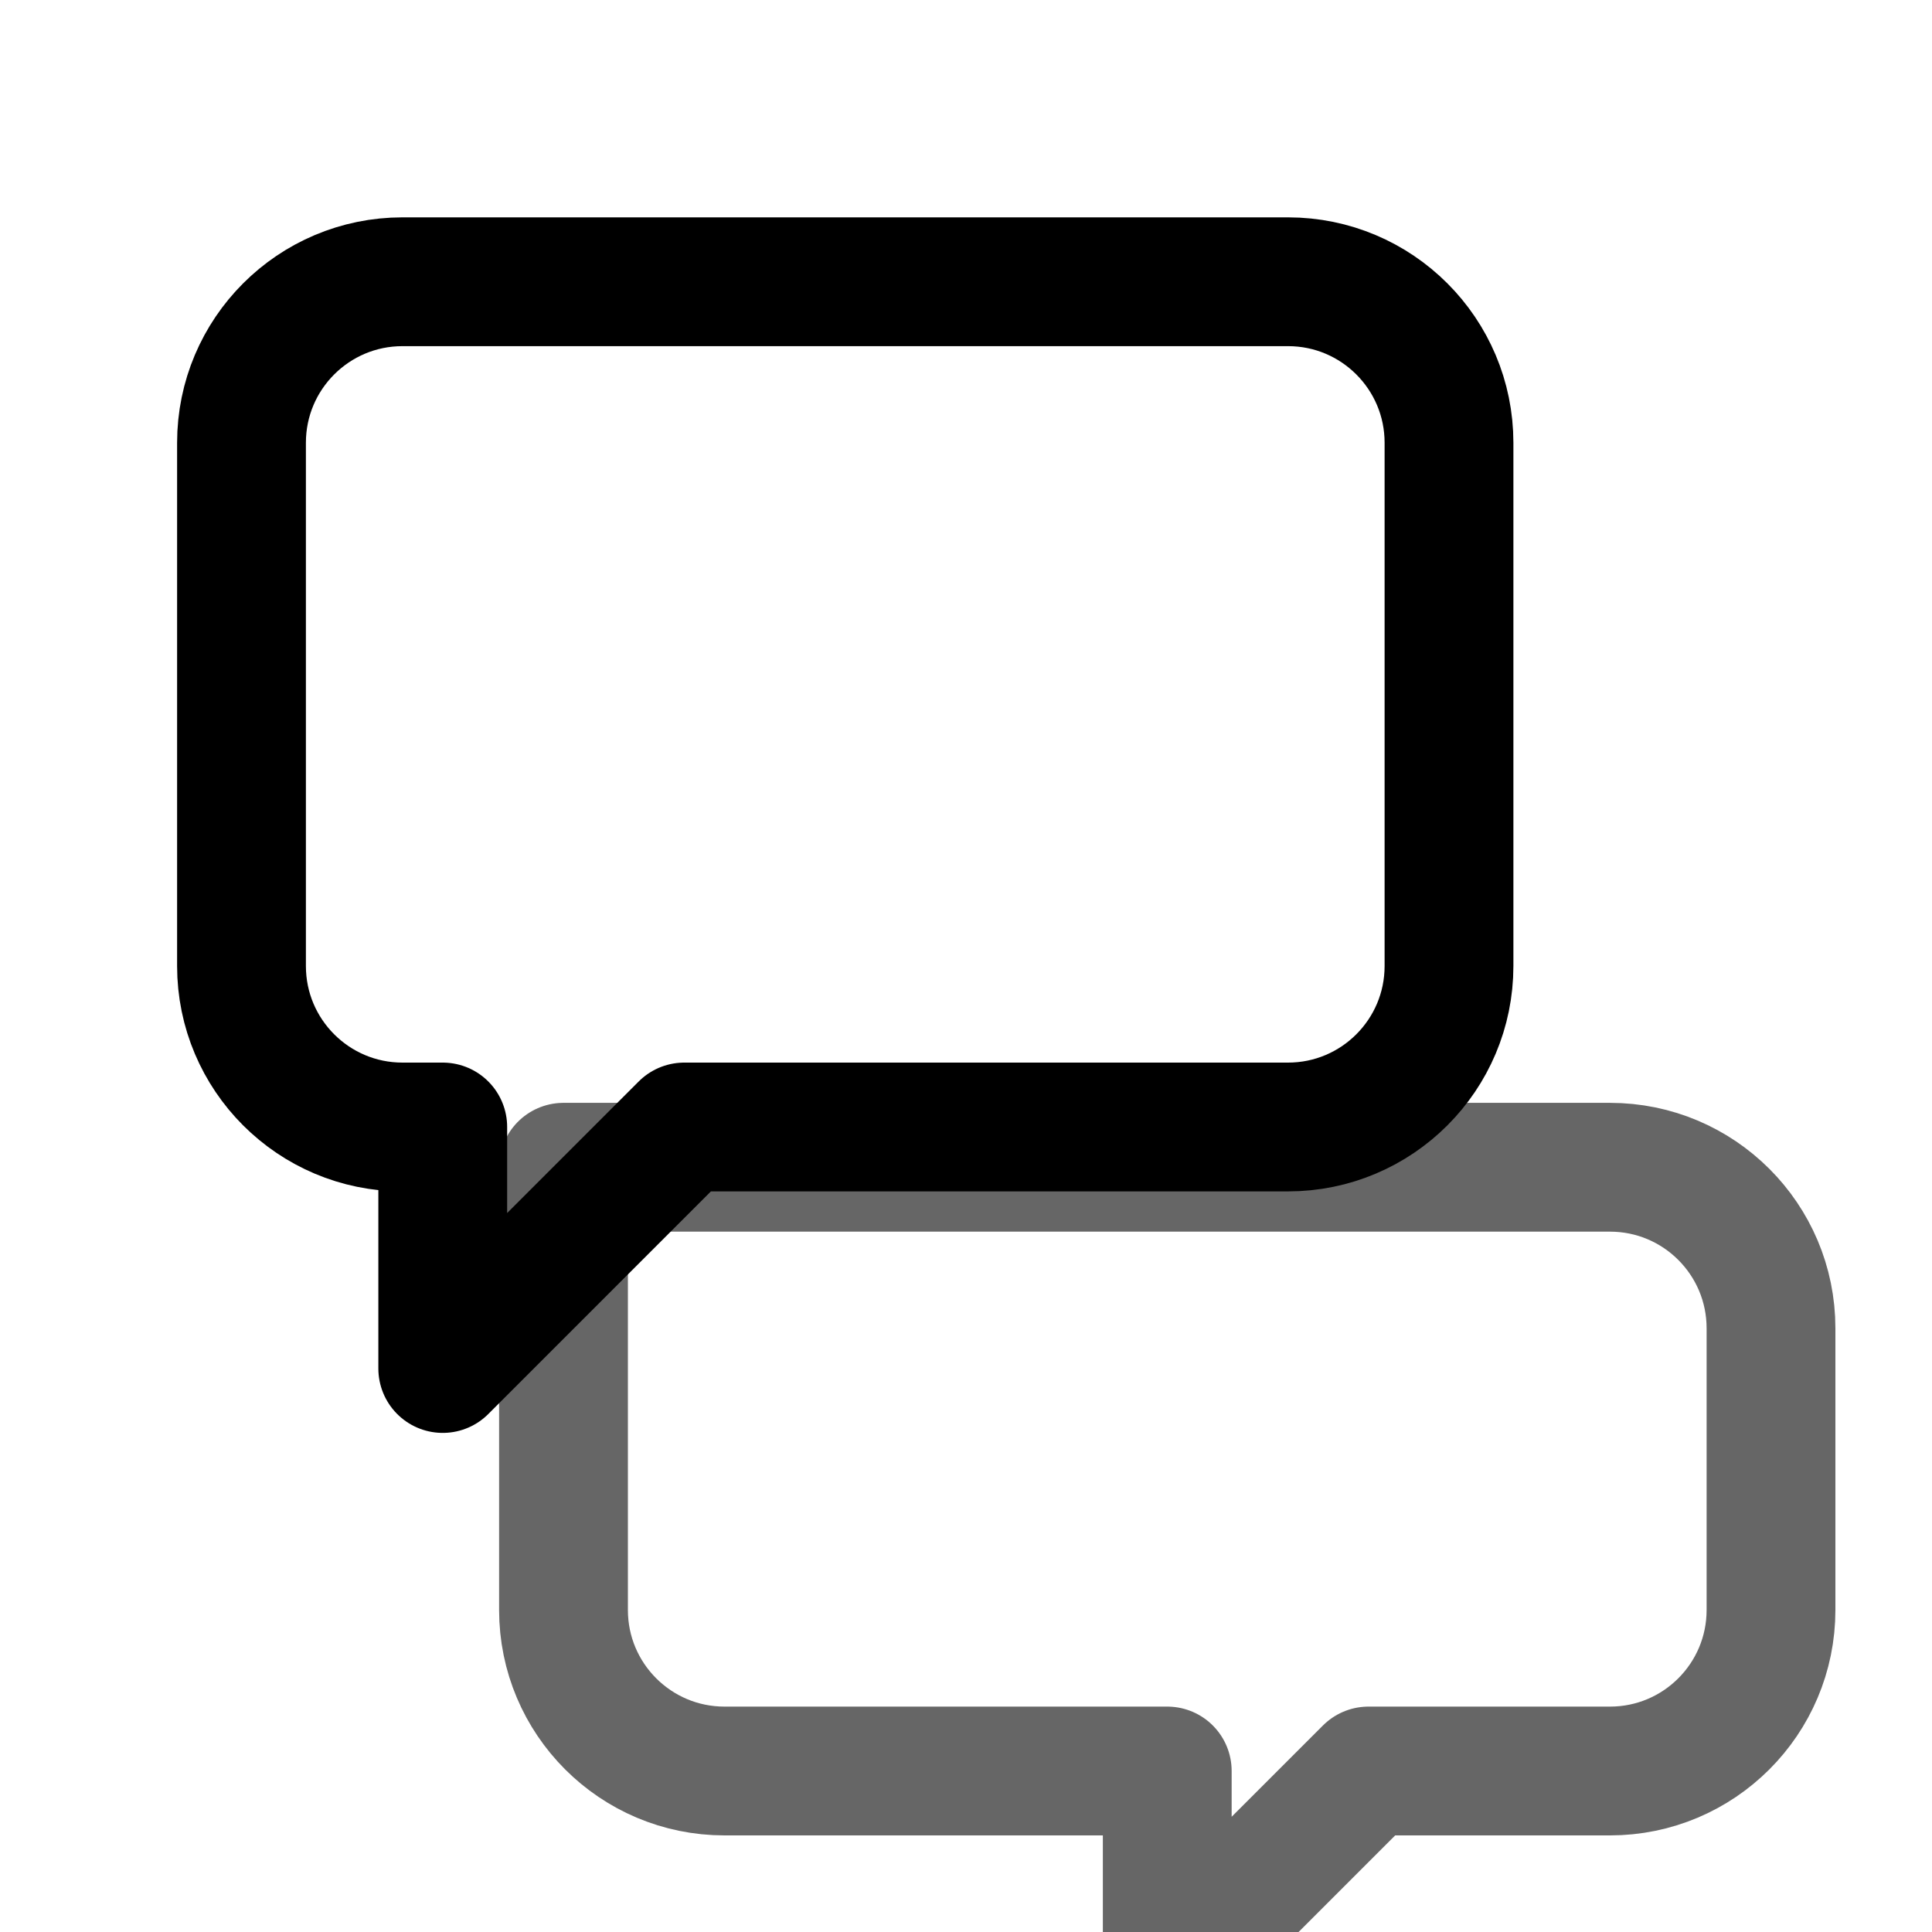
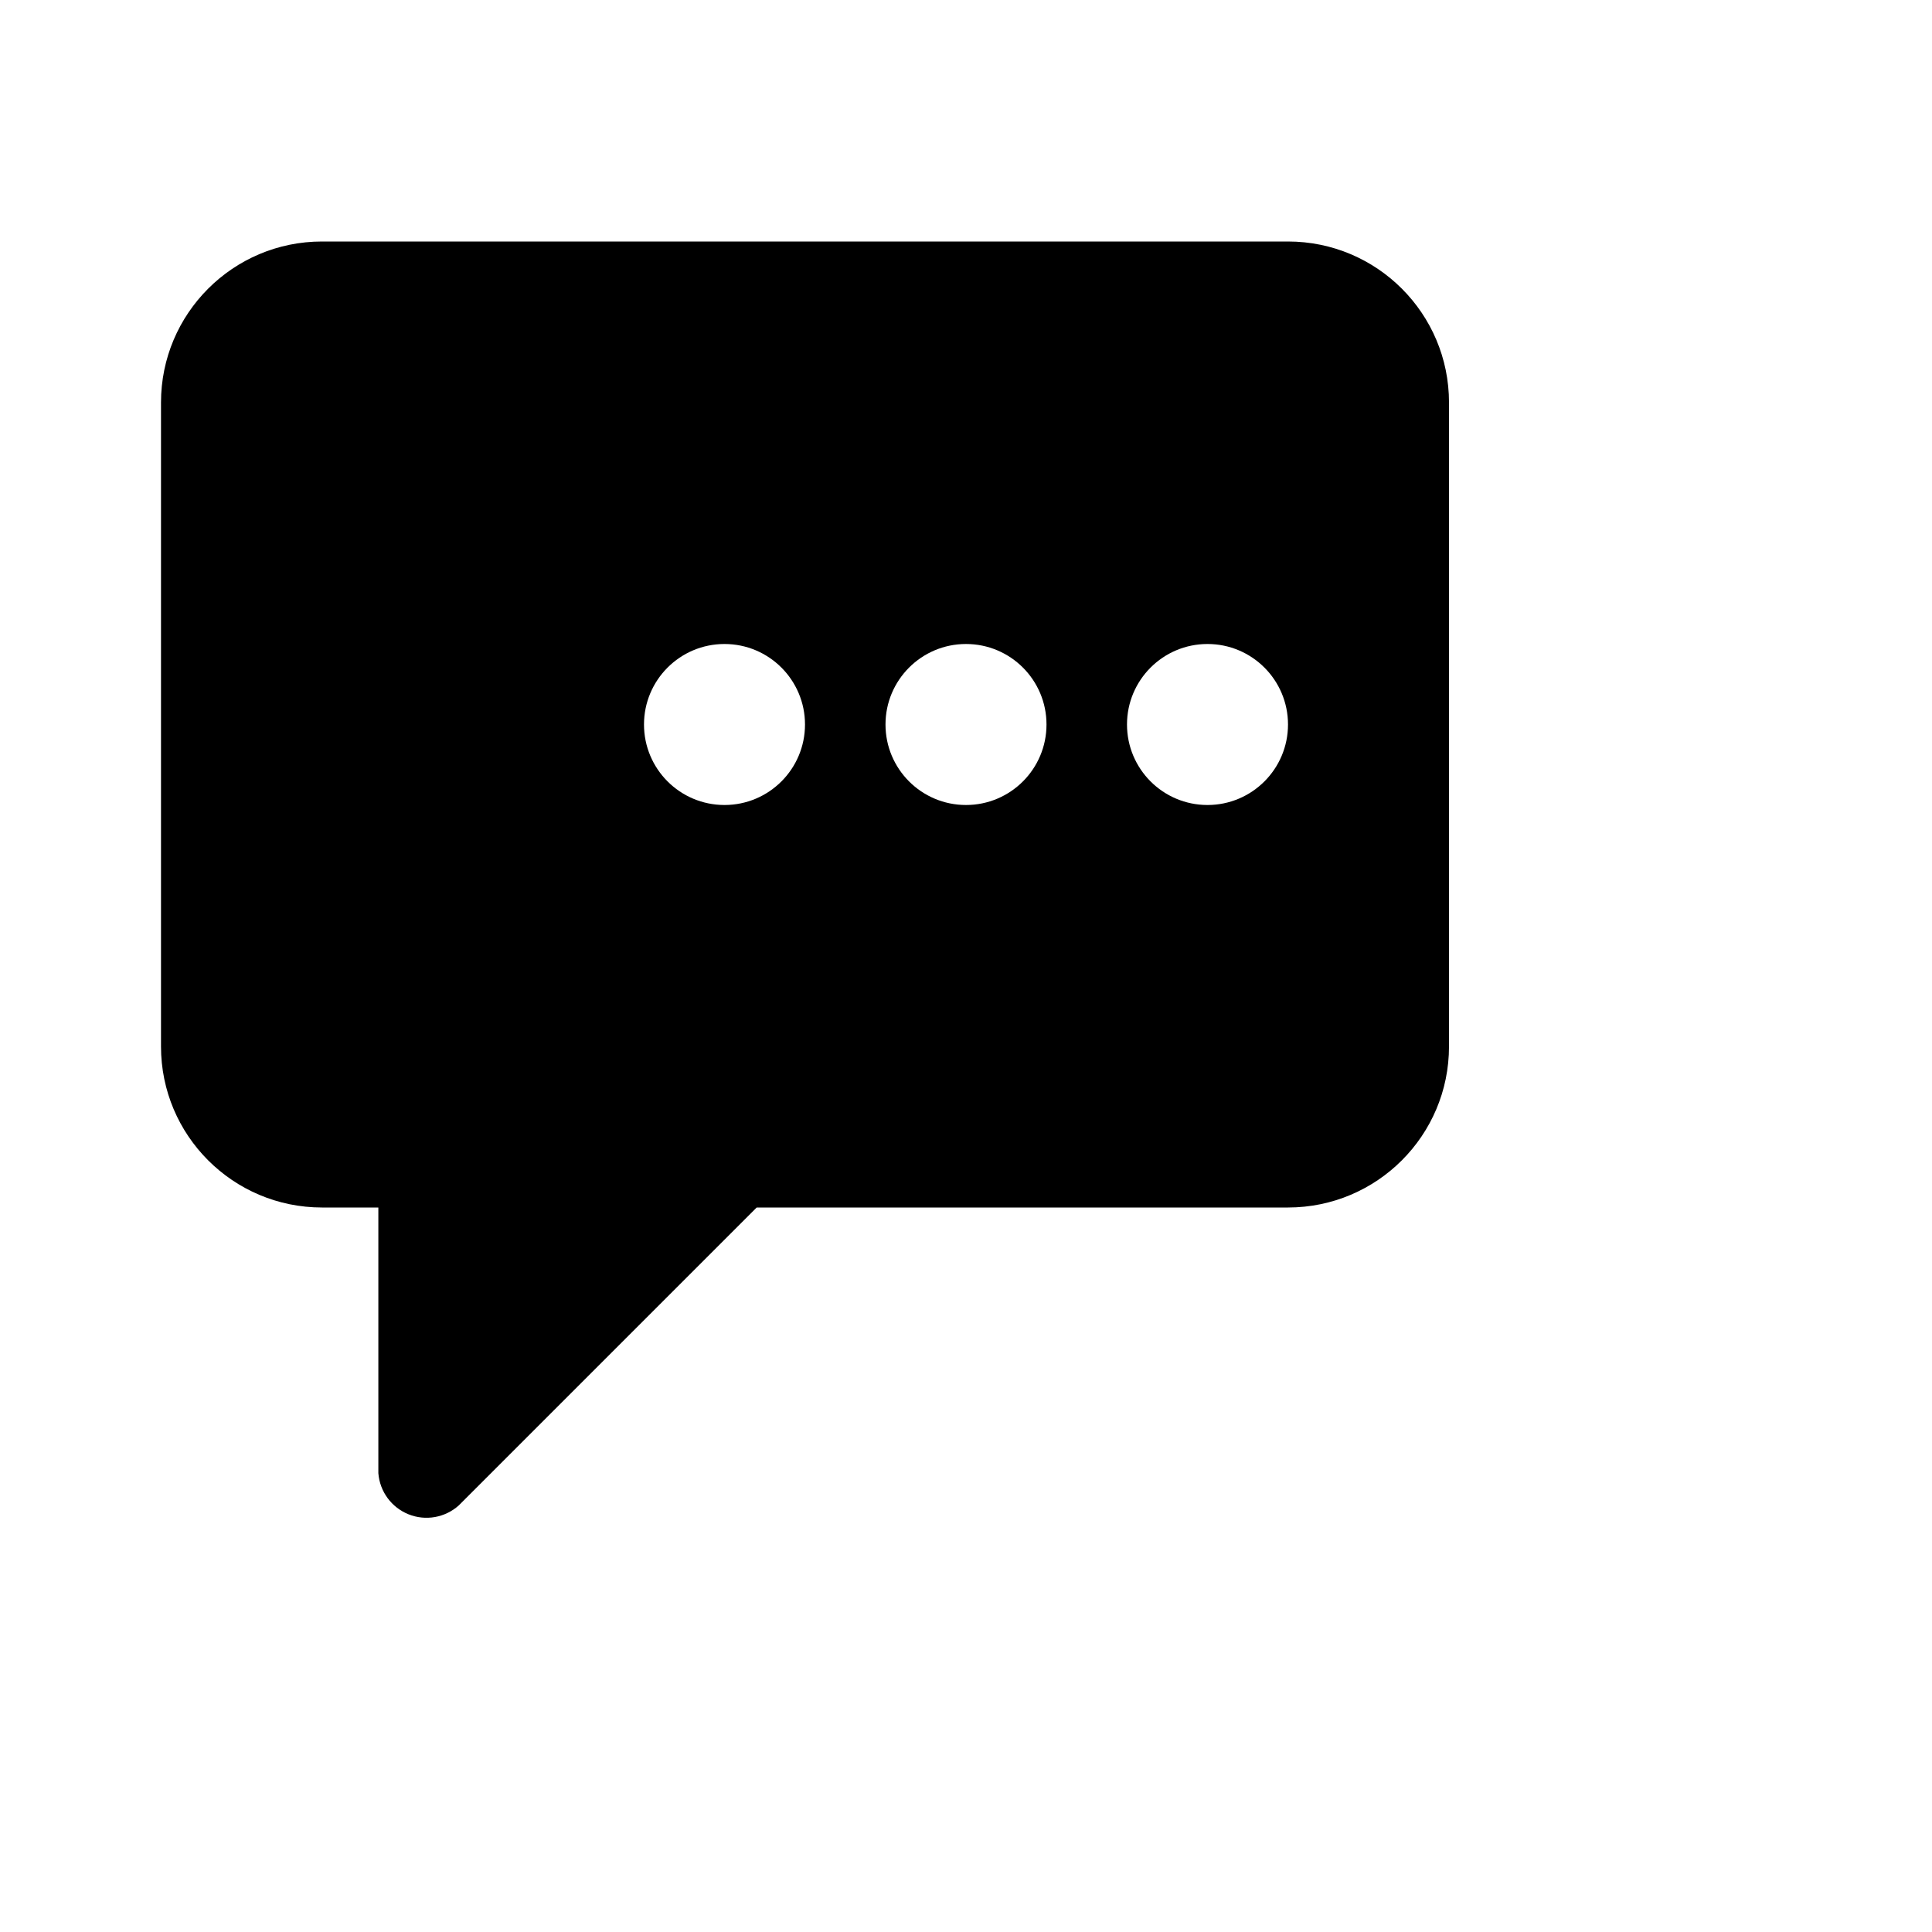
- <svg xmlns="http://www.w3.org/2000/svg" viewBox="0 0 24 24" fill="none" stroke="currentColor" stroke-width="1.6" stroke-linecap="round" stroke-linejoin="round">
-   <path d="M3 5.5a2 2 0 0 1 2-2h11a2 2 0 0 1 2 2v6.5a2 2 0 0 1-2 2H8.5L5.5 17v-3H5a2 2 0 0 1-2-2V5.5z" />
-   <path d="M9 14.5h11a2 2 0 0 1 2 2v3.5a2 2 0 0 1-2 2h-3l-2.5 2.5v-2.5h-5.5a2 2 0 0 1-2-2V14.5z" opacity=".6" />
+ <svg xmlns="http://www.w3.org/2000/svg" viewBox="0 0 24 24">
+   <path fill="currentColor" d="M4 3h12a2 2 0 0 1 2 2v8a2 2 0 0 1-2 2H9.4l-3.7 3.7a.6.6 0 0 1-1-.4V15H4a2 2 0 0 1-2-2V5a2 2 0 0 1 2-2zm5 5a1 1 0 1 0 0 2 1 1 0 0 0 0-2zm3 0a1 1 0 1 0 0 2 1 1 0 0 0 0-2zm3 0a1 1 0 1 0 0 2 1 1 0 0 0 0-2z" />
</svg>
